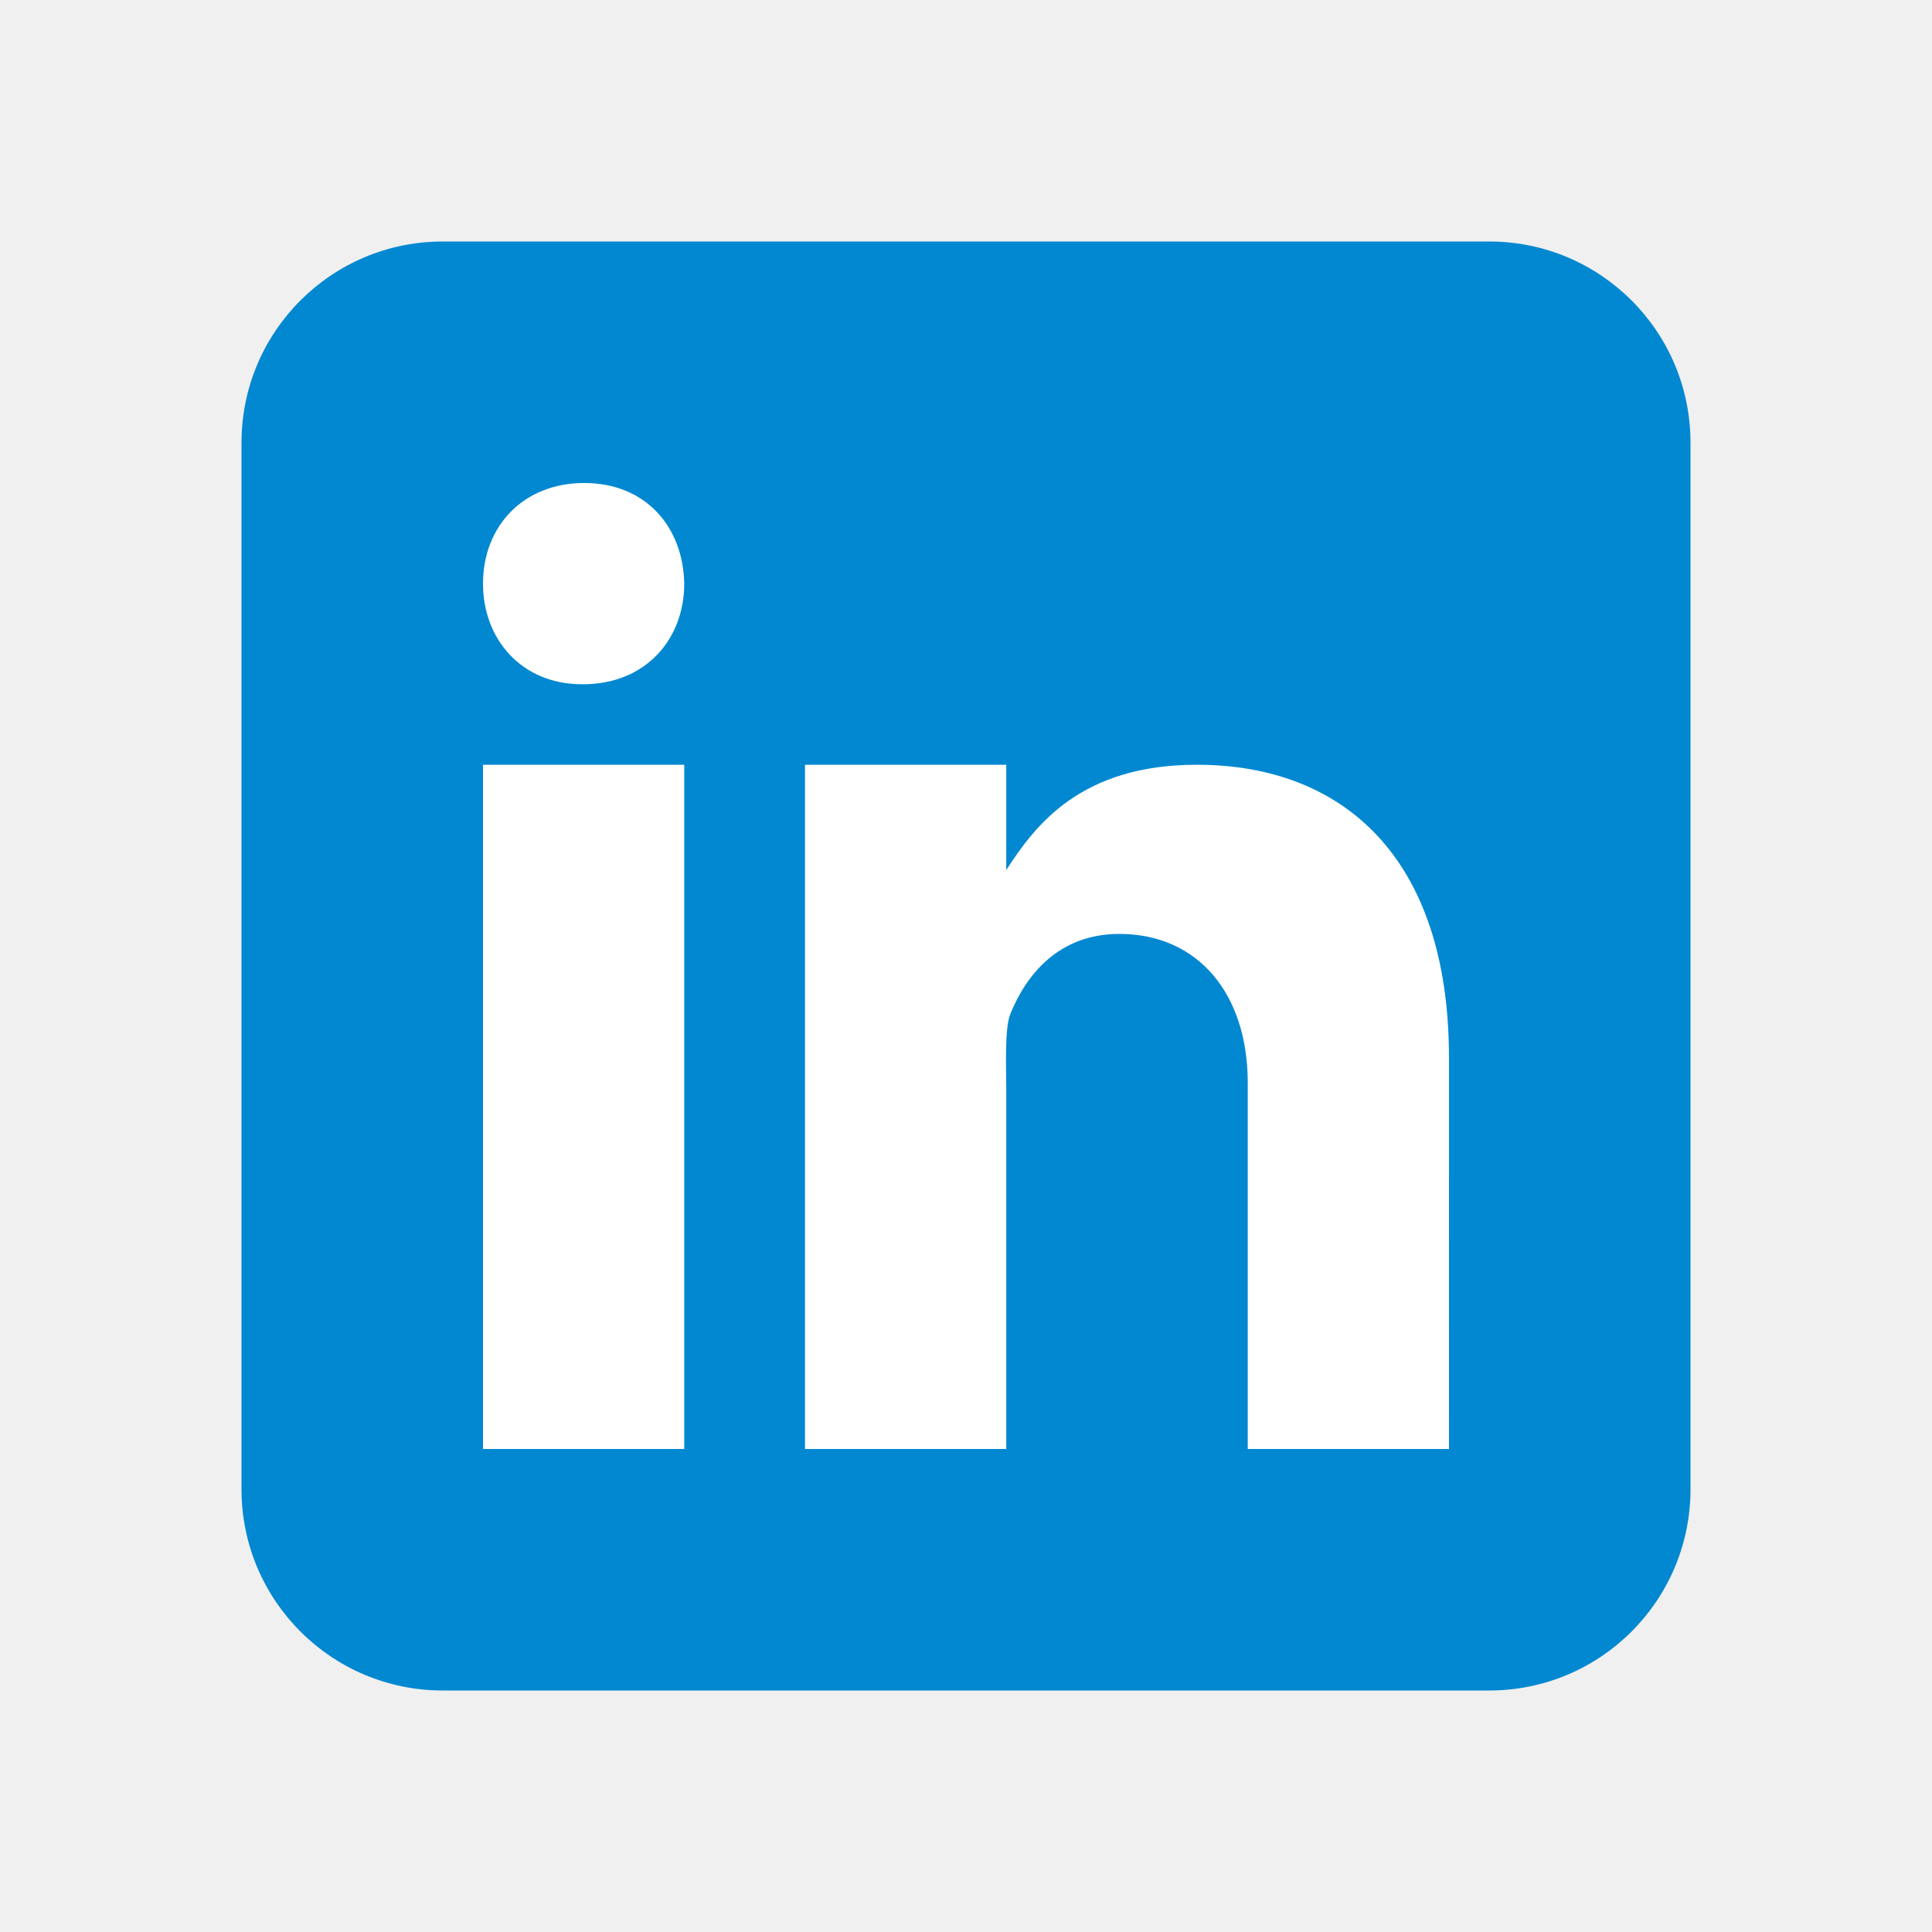
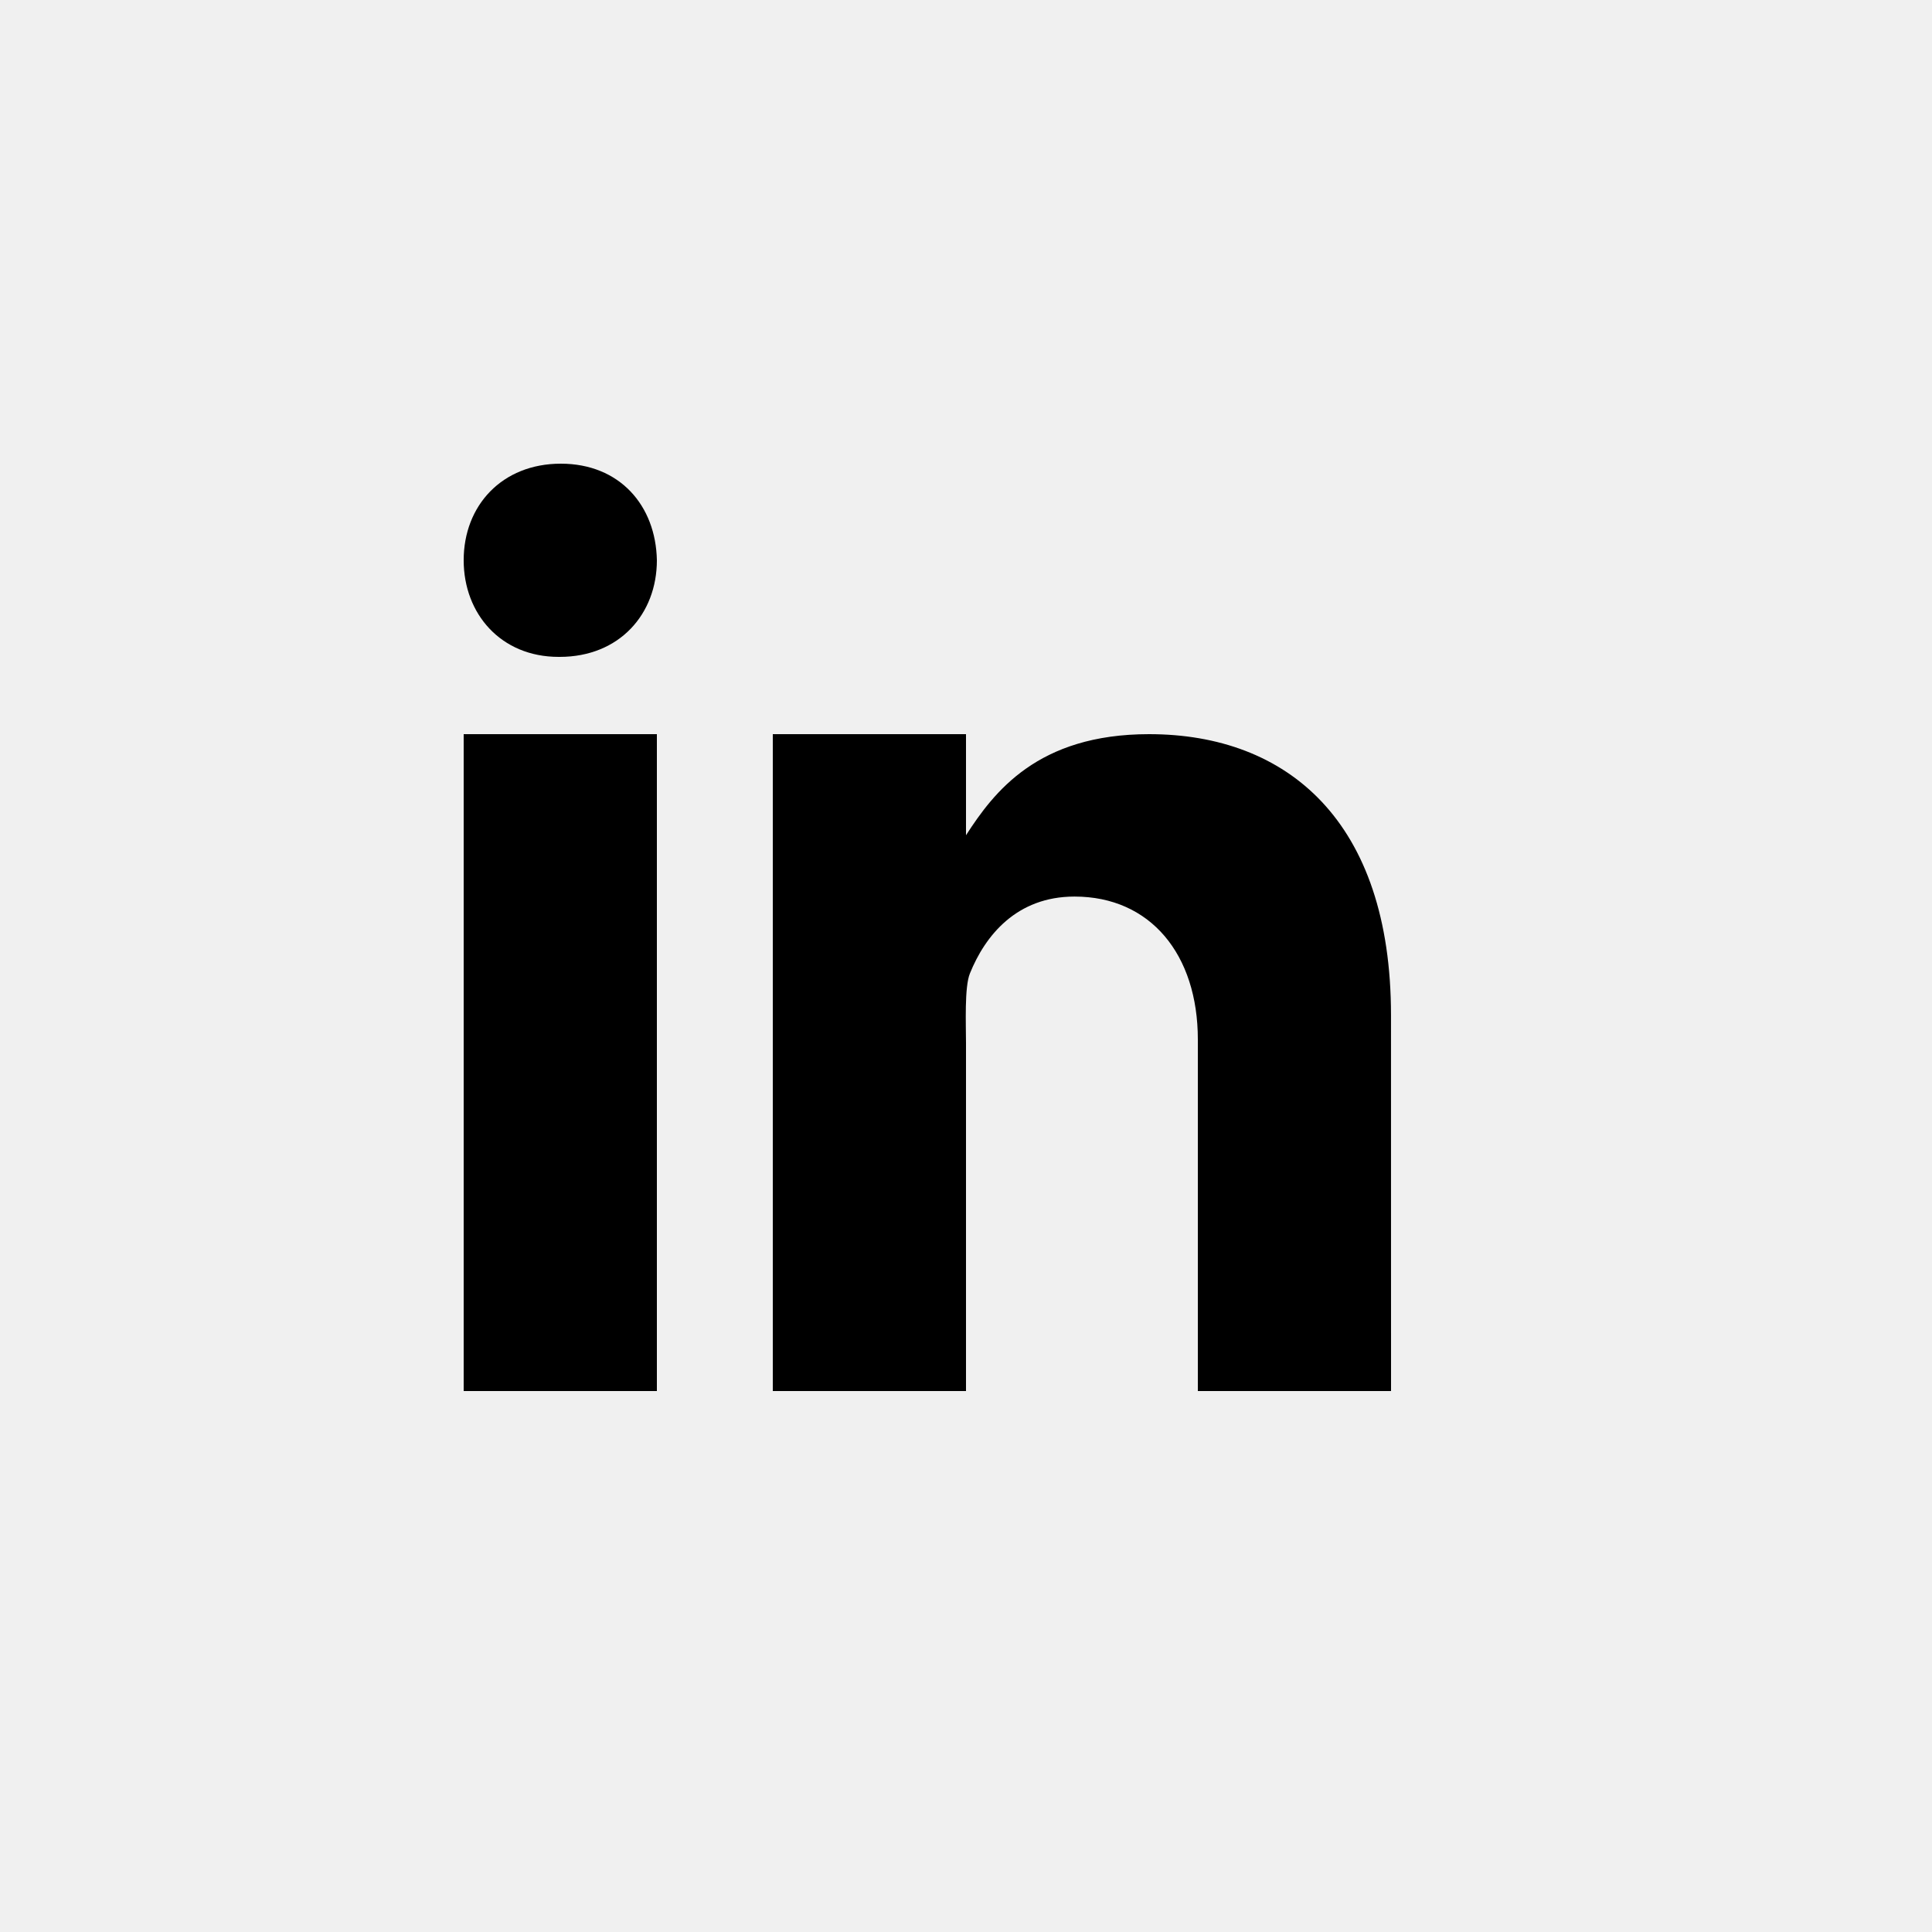
- <svg xmlns="http://www.w3.org/2000/svg" viewBox="0 0 48 48" width="48px" height="48px">
-   <path fill="#0288D1" d="M42,37c0,2.762-2.238,5-5,5H11c-2.761,0-5-2.238-5-5V11c0-2.762,2.239-5,5-5h26c2.762,0,5,2.238,5,5V37z" />
-   <path fill="#FFF" d="M12 19H17V36H12zM14.485 17h-.028C12.965 17 12 15.888 12 14.499 12 13.08 12.995 12 14.514 12c1.521 0 2.458 1.08 2.486 2.499C17 15.887 16.035 17 14.485 17zM36 36h-5v-9.099c0-2.198-1.225-3.698-3.192-3.698-1.501 0-2.313 1.012-2.707 1.99C24.957 25.543 25 26.511 25 27v9h-5V19h5v2.616C25.721 20.5 26.85 19 29.738 19c3.578 0 6.261 2.25 6.261 7.274L36 36 36 36z" />
+ <svg xmlns="http://www.w3.org/2000/svg" viewBox="0 0 50 50" className="h-7 w-7 rounded-full border border-blue-dark fill-blue-dark  p-0.5 hover:bg-blue-primary hover:fill-white">
+   <path d="M12 19H17V36H12zM14.485 17h-.028C12.965 17 12 15.888 12 14.499 12 13.08 12.995 12 14.514 12c1.521 0 2.458 1.08 2.486 2.499C17 15.887 16.035 17 14.485 17zM36 36h-5v-9.099c0-2.198-1.225-3.698-3.192-3.698-1.501 0-2.313 1.012-2.707 1.99C24.957 25.543 25 26.511 25 27v9h-5V19h5v2.616C25.721 20.5 26.85 19 29.738 19c3.578 0 6.261 2.25 6.261 7.274L36 36 36 36z" />
</svg>
